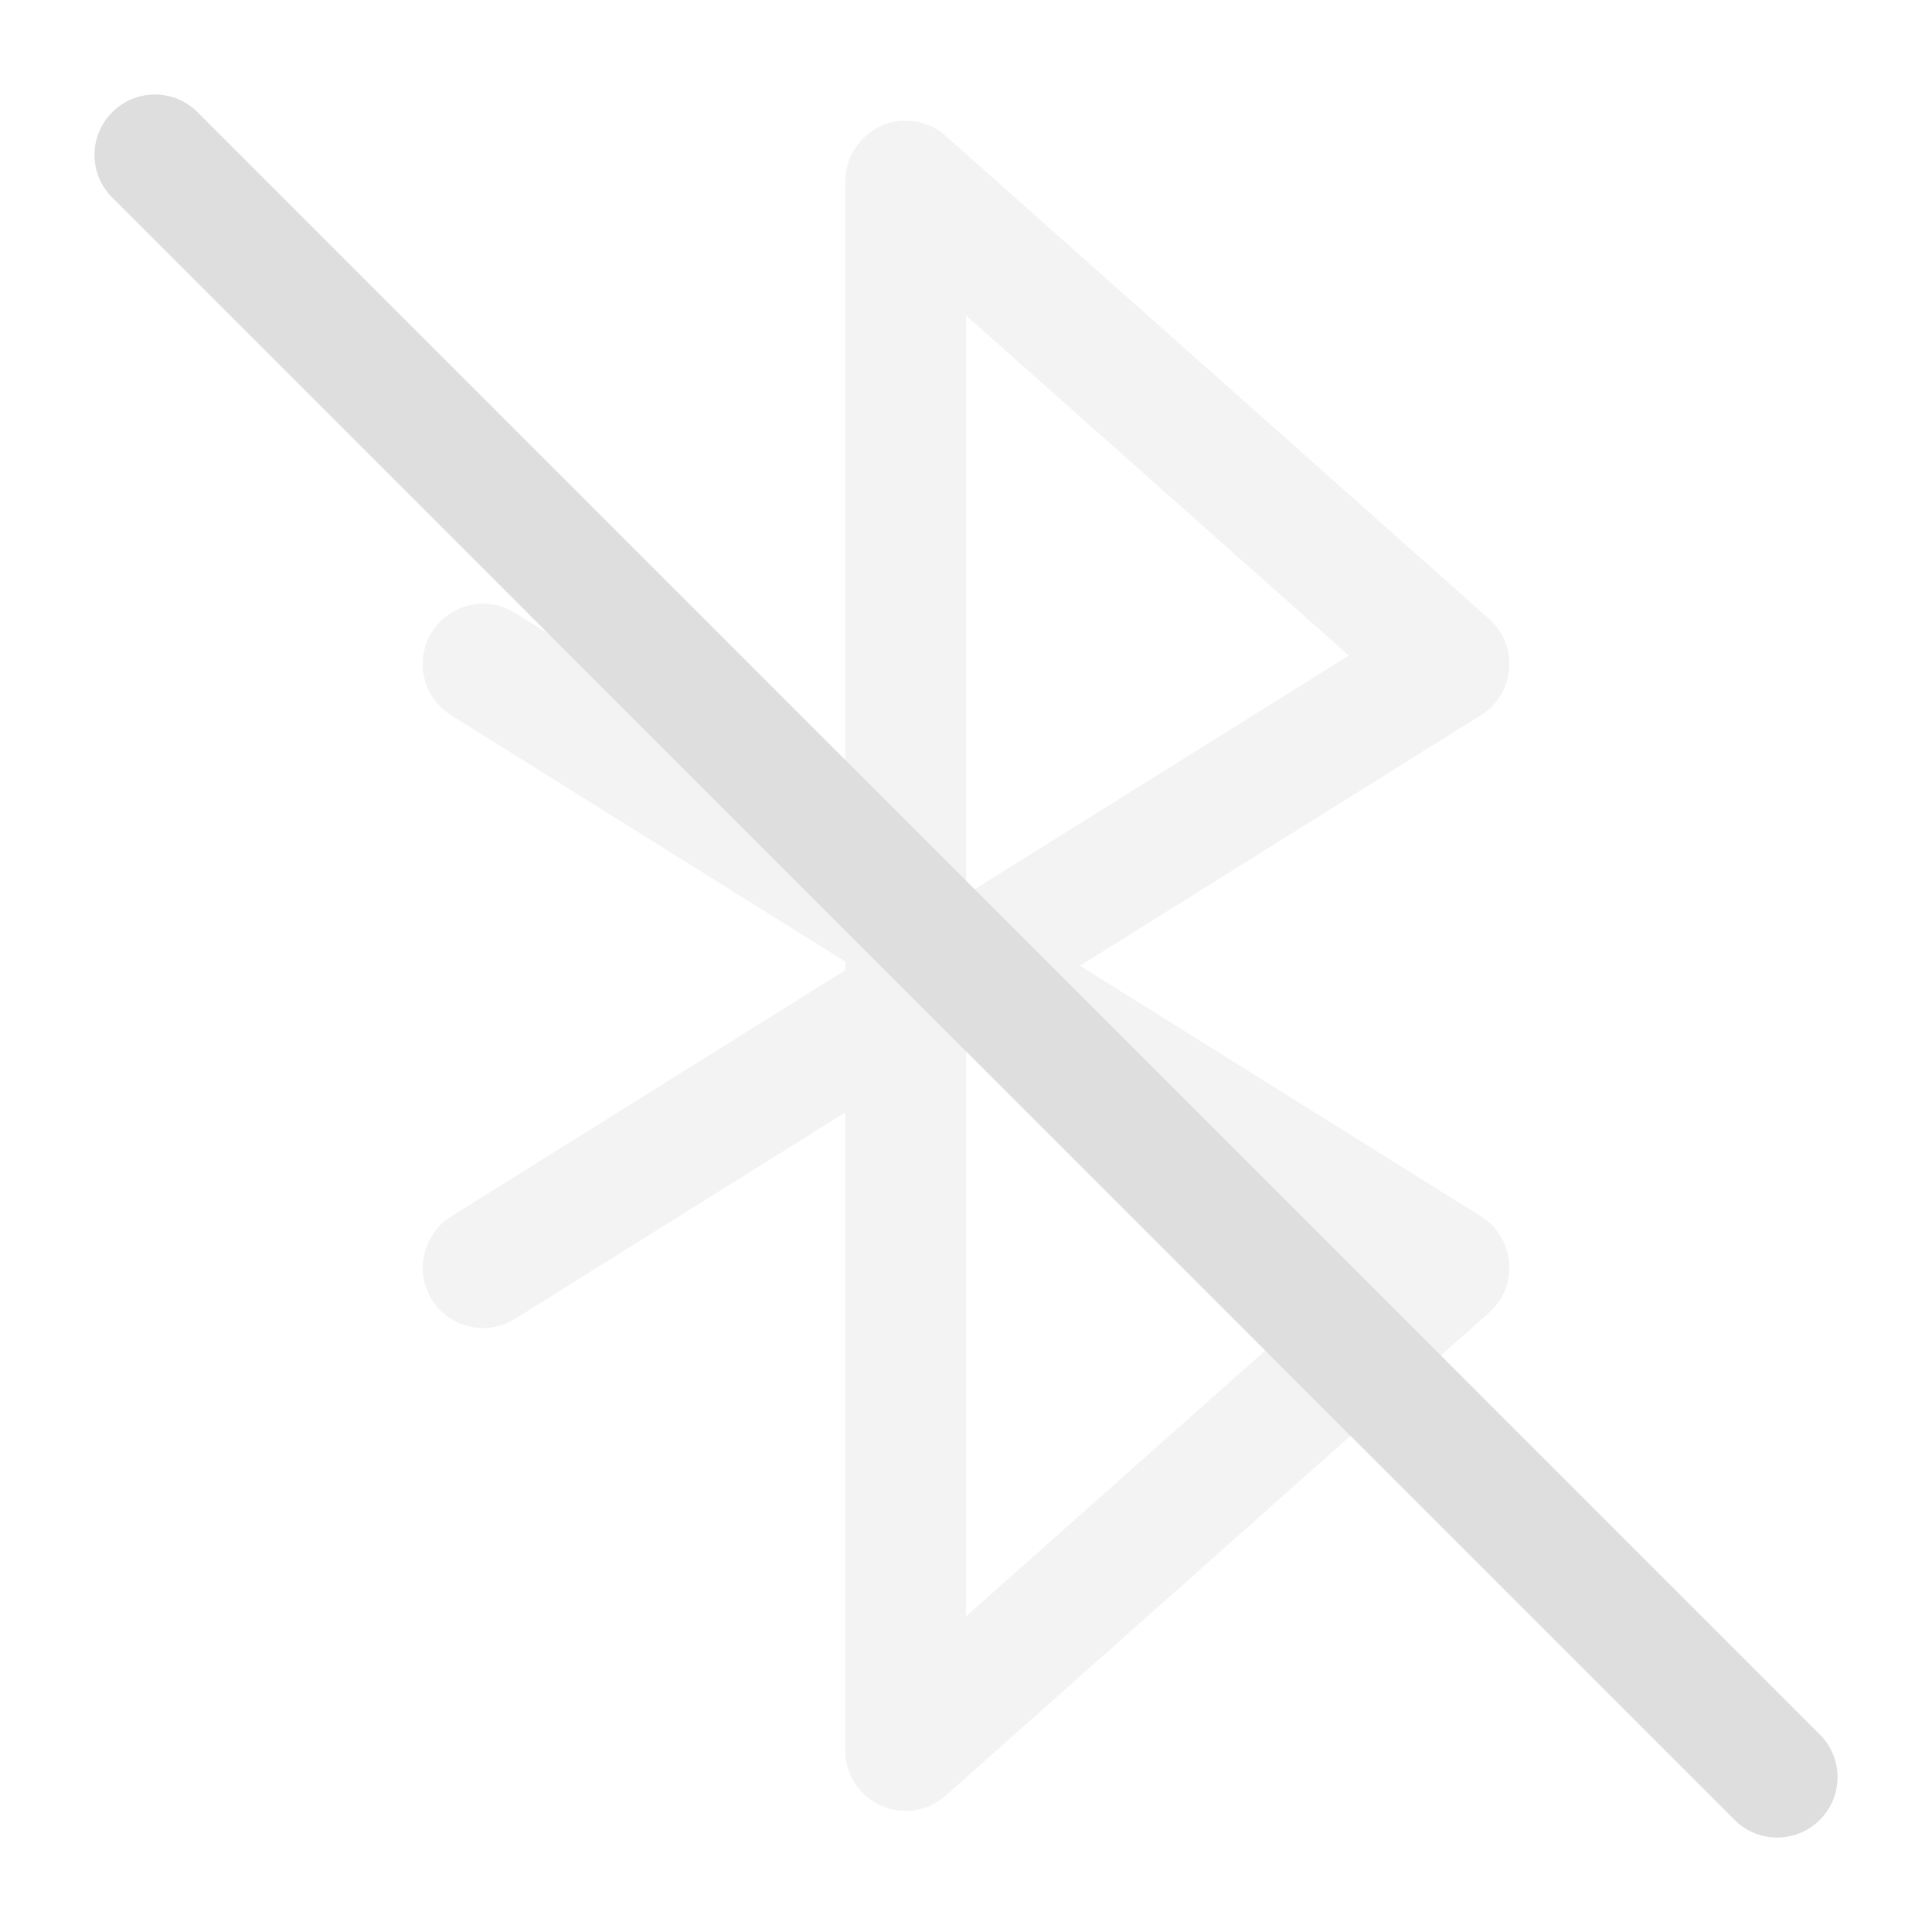
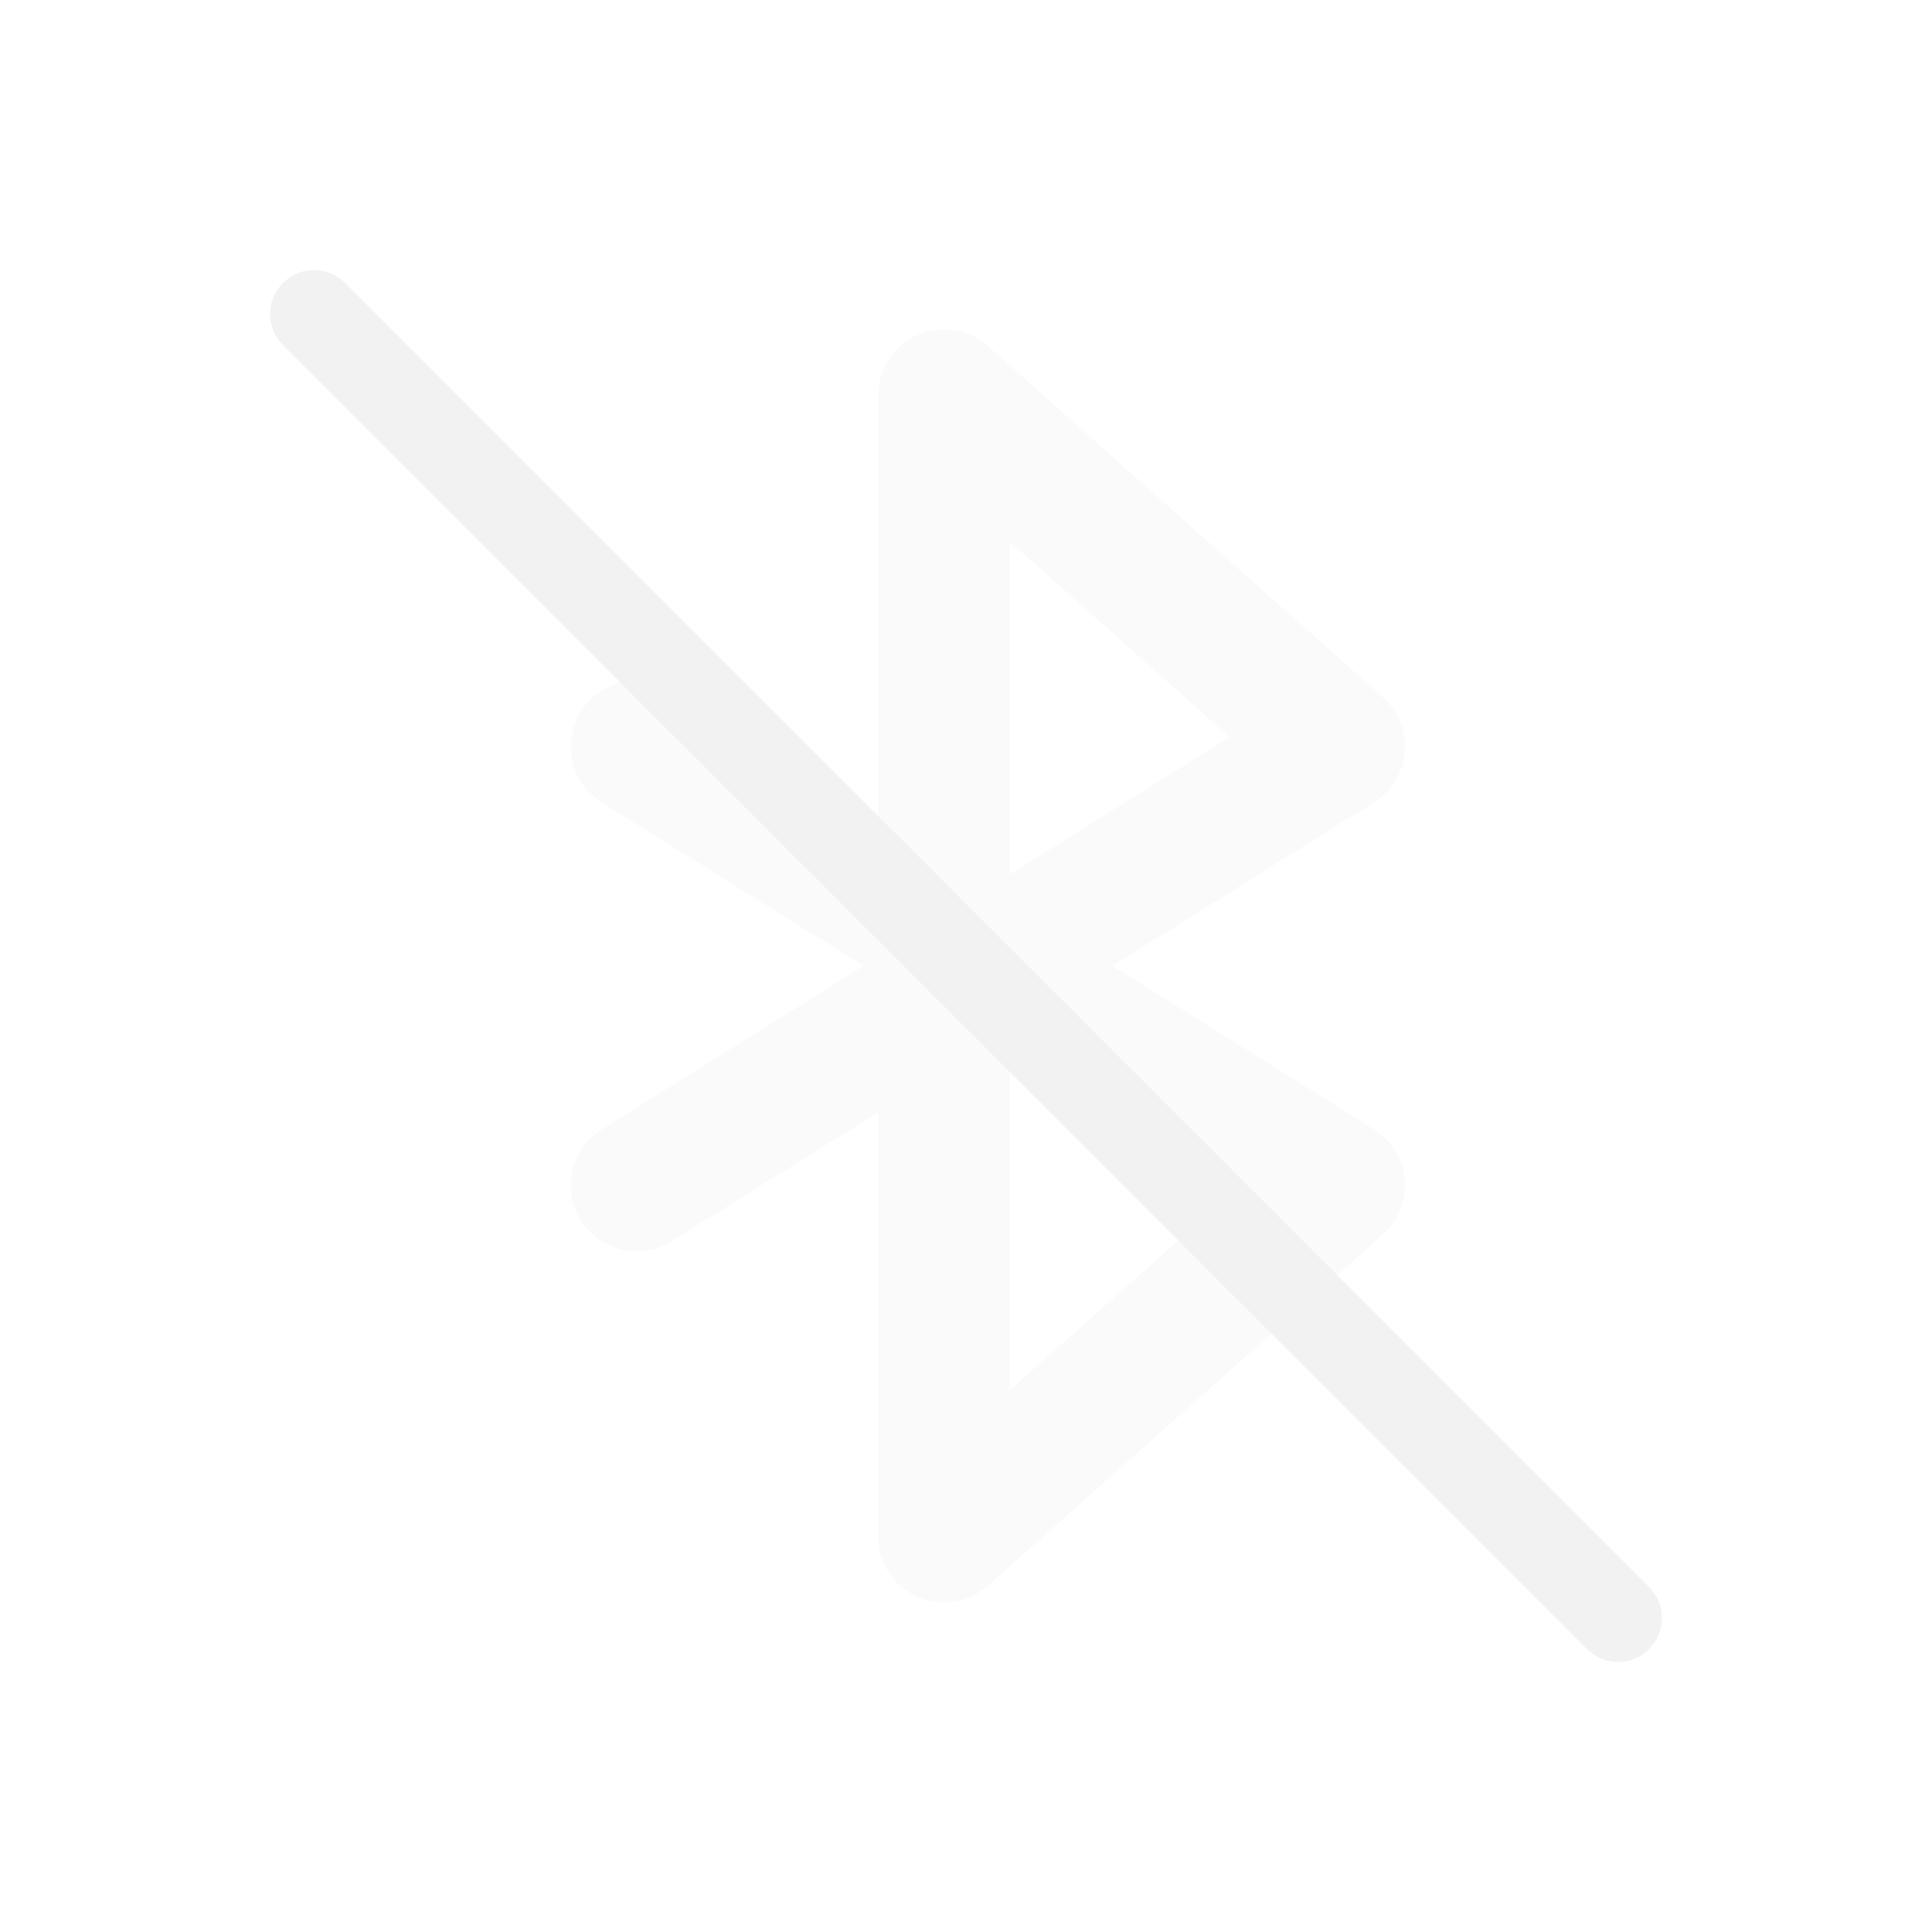
- <svg xmlns="http://www.w3.org/2000/svg" width="16" height="16" version="1.1">
+ <svg xmlns="http://www.w3.org/2000/svg" width="22" height="22" version="1.1">
  <style id="current-color-scheme" type="text/css">.ColorScheme-Text {
-         color:#dedede;
-       }</style>
-   <rect class="ColorScheme-Text" transform="rotate(45)" x="1.314" y="-.5" width="20" height="1" rx=".5" ry=".5" fill="currentColor" stroke-width="1.118" />
-   <path class="ColorScheme-Text" d="m7.295 1.045a0.5 0.5 0 0 0-0.295 0.455v5.285l-2.734-1.709a0.5 0.5 0 0 0-0.689 0.158 0.5 0.5 0 0 0 0.158 0.689l3.266 2.041v0.07l-3.266 2.041a0.5 0.5 0 0 0-0.158 0.689 0.5 0.5 0 0 0 0.689 0.158l2.734-1.709v5.285a0.5 0.5 0 0 0 0.832 0.373l4.5-4a0.5 0.5 0 0 0-0.066-0.797l-3.322-2.076 3.322-2.076a0.5 0.5 0 0 0 0.066-0.797l-4.5-4a0.5 0.5 0 0 0-0.537-0.082zm0.705 1.568 3.17 2.816-3.17 1.98zm0 5.977 3.17 1.98-3.17 2.816z" fill="currentColor" opacity=".35" />
+             color:#f2f2f2;
+         }
+         .ColorScheme-Background {
+             color:#eff0f1;
+         }
+         .ColorScheme-ViewBackground {
+             color:#fcfcfc;
+         }
+         .ColorScheme-ButtonFocus {
+             color:#3daee9;
+         }
+         .ColorScheme-PositiveText {
+             color:#27ae60;
+         }
+         .ColorScheme-NeutralText {
+             color:#f67400;
+         }
+         .ColorScheme-NegativeText {
+             color:#da4453;
+         }</style>
+   <path class="ColorScheme-Text" d="m10.443 3.816a0.75 0.75 0 0 0-0.443 0.684v4.832l-2.352-1.469a0.75 0.75 0 0 0-1.035 0.238 0.75 0.75 0 0 0 0.238 1.035l2.981 1.863-2.981 1.863a0.75 0.75 0 0 0-0.238 1.035 0.75 0.75 0 0 0 1.035 0.238l2.352-1.469v4.832a0.75 0.75 0 0 0 1.248 0.561l4.5-4a0.75 0.75 0 0 0-0.1-1.197l-2.981-1.863 2.981-1.863a0.75 0.75 0 0 0 0.1-1.197l-4.5-4a0.75 0.75 0 0 0-0.805-0.123zm1.057 2.353 2.502 2.225-2.502 1.562zm0 5.873 2.502 1.562-2.502 2.225z" fill="currentColor" opacity=".35" />
+   <rect class="ColorScheme-Text" transform="rotate(45)" x="4.556" y="-.5" width="22" height="1" rx=".5" ry=".5" fill="currentColor" />
</svg>
